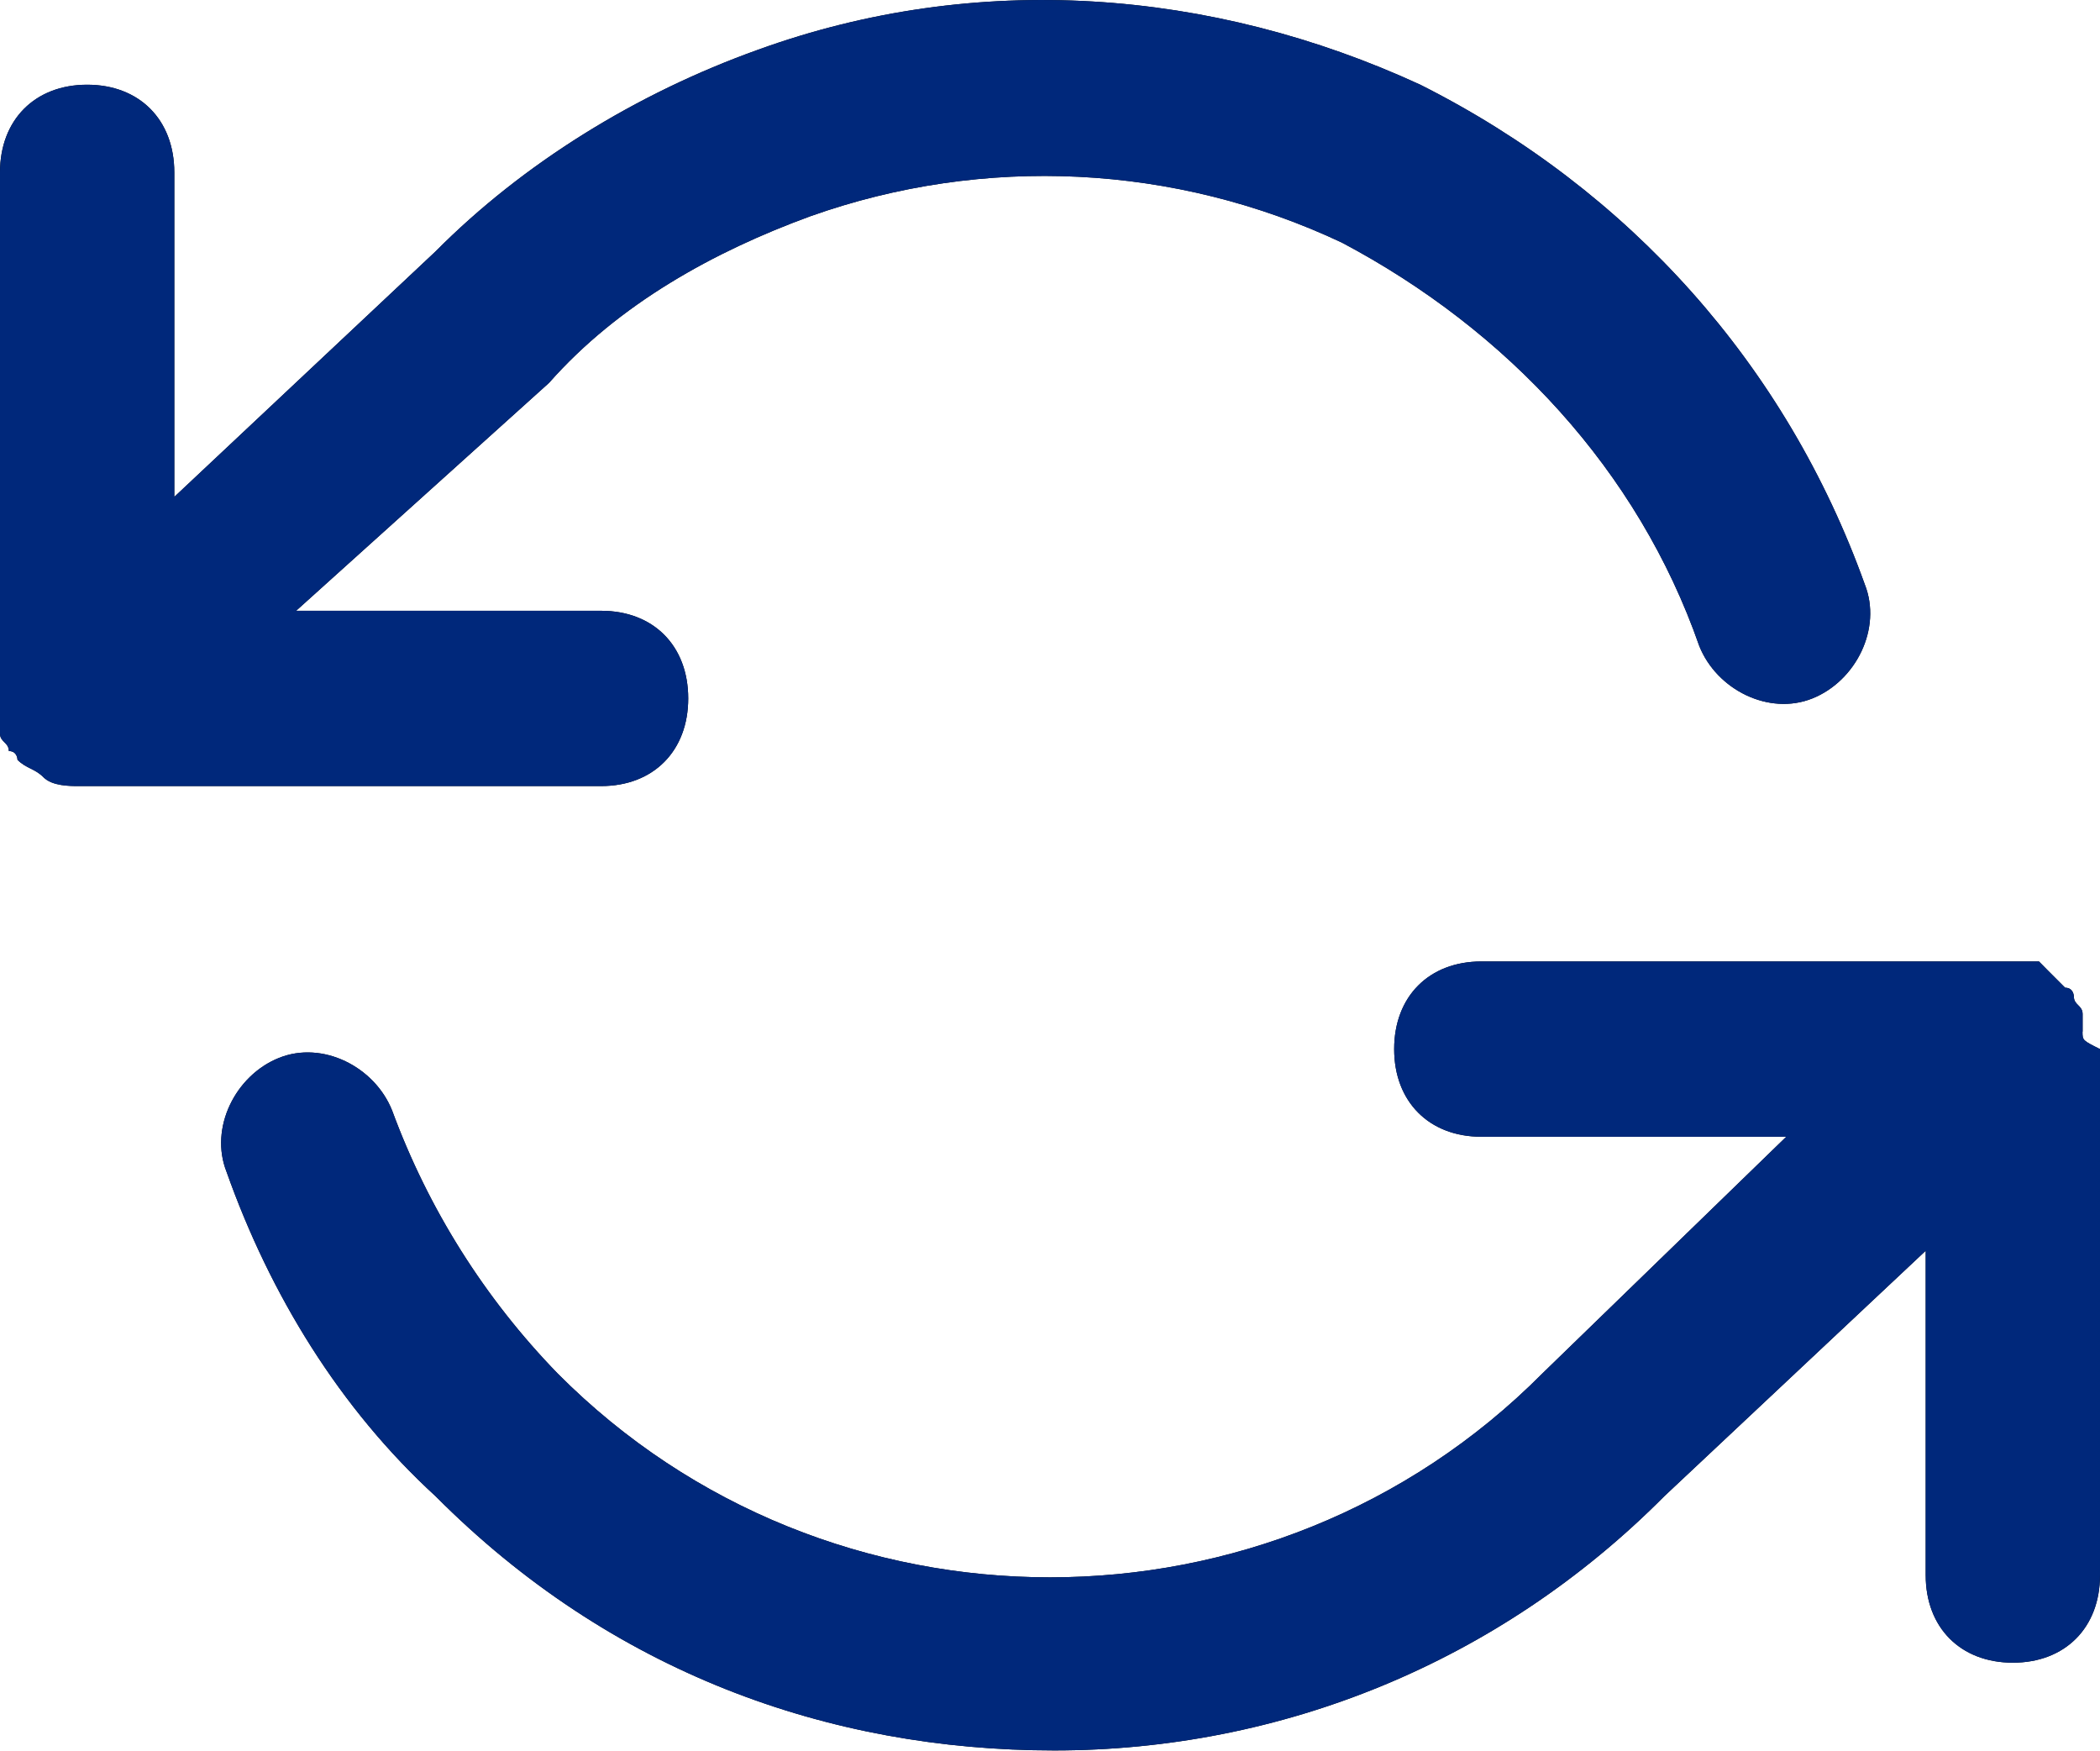
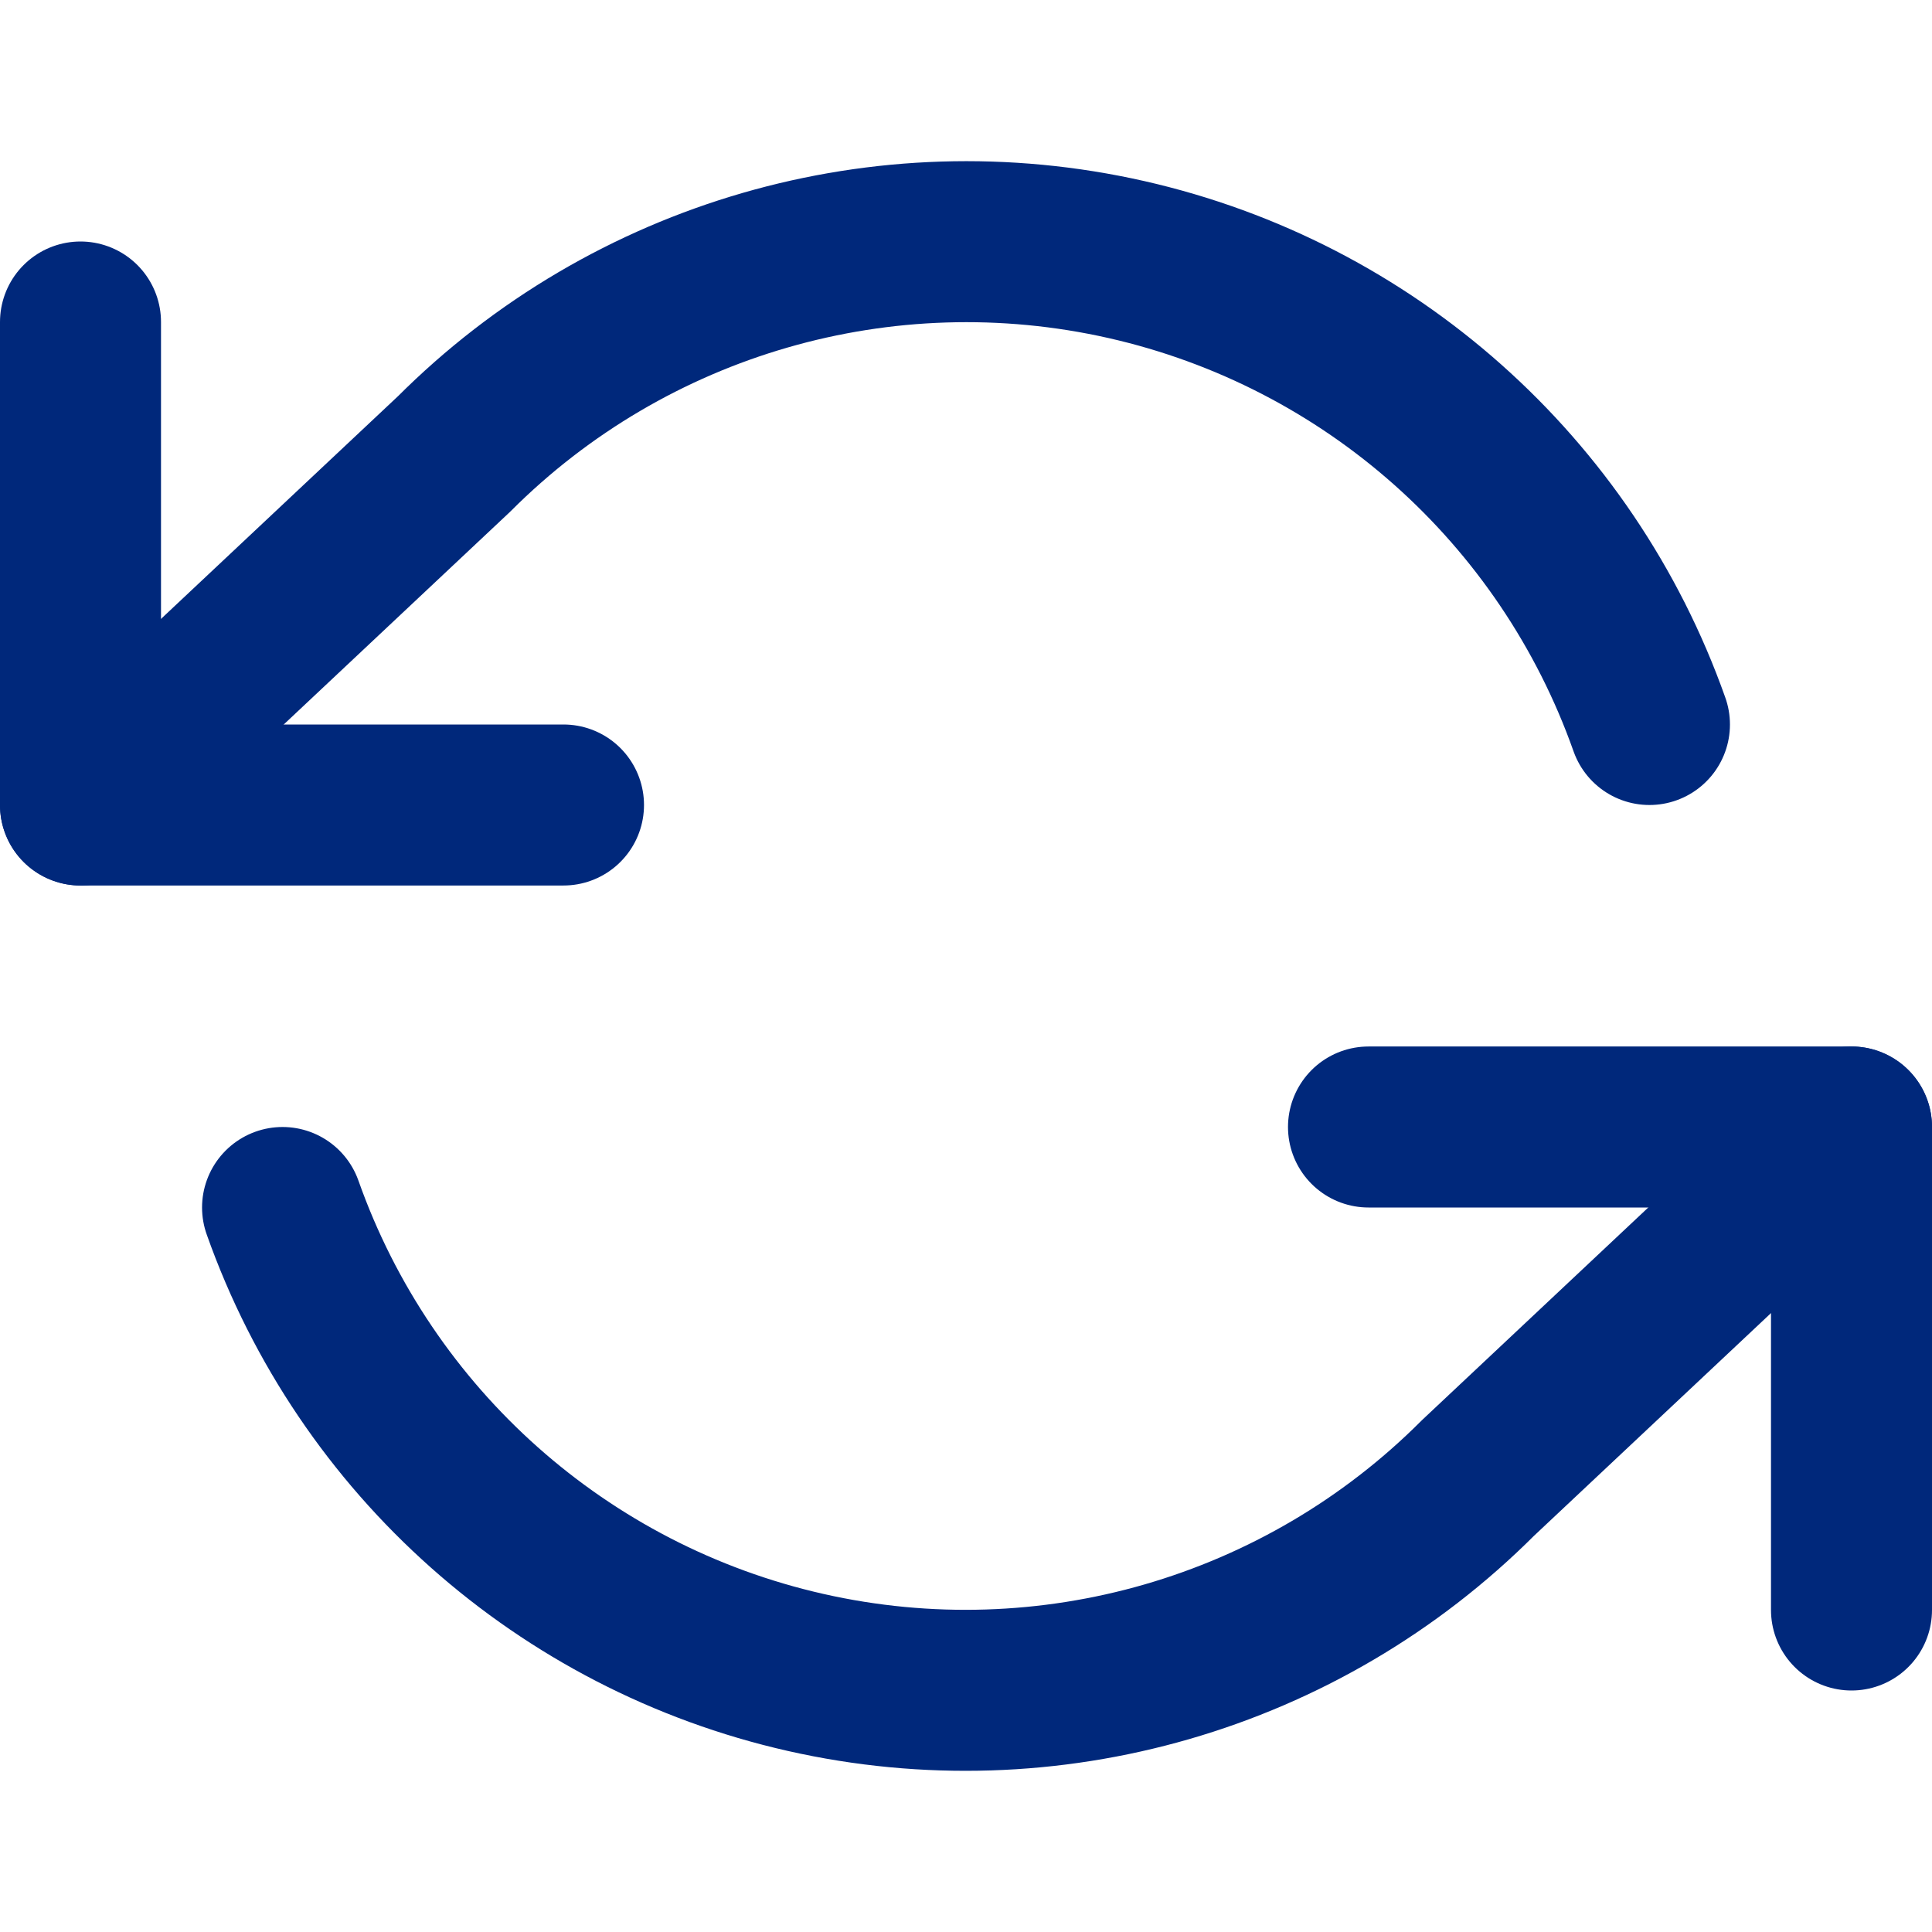
- <svg xmlns="http://www.w3.org/2000/svg" xmlns:xlink="http://www.w3.org/1999/xlink" width="18" height="15">
-   <defs>
-     <clipPath id="b">
-       <use xlink:href="#a" />
-     </clipPath>
-     <path d="M.373 8.161C.3 8.086.224 8.086.15 8.011c0 0 0-.075-.074-.075C.075 7.86 0 7.86 0 7.786V2.978c0-.451.299-.752.747-.752s.747.3.747.752v2.78l2.24-2.104c.747-.752 1.718-1.353 2.764-1.728 1.867-.676 3.884-.526 5.676.3 1.793.902 3.137 2.404 3.81 4.282.149.376-.075.827-.449.977-.373.15-.821-.075-.97-.45-.524-1.503-1.644-2.705-3.063-3.456a5.986 5.986 0 0 0-4.556-.226c-.822.3-1.643.751-2.24 1.428L2.538 6.734h2.615c.448 0 .746.3.746.751 0 .45-.298.751-.746.751H.672c-.074 0-.224 0-.299-.075Zm17.478 2.179v-.15c0-.076-.075-.076-.075-.15 0 0 0-.076-.075-.076l-.15-.15-.074-.075H12.698c-.449 0-.748.3-.748.751 0 .45.299.751.747.751h2.614L13.22 13.27c-2.315 2.329-6.125 2.329-8.44 0a6.41 6.41 0 0 1-1.419-2.254c-.15-.376-.598-.601-.971-.45-.373.15-.597.6-.448.976.373 1.052.97 2.028 1.792 2.78C5.228 15.823 7.095 16.5 9.037 16.5c1.942 0 3.81-.751 5.229-2.179l2.24-2.103v2.78c0 .45.299.75.747.75s.747-.3.747-.75V10.49c-.15-.075-.15-.075-.15-.15Z" id="a" />
-   </defs>
-   <path d="M.373 6.661C.3 6.586.224 6.586.15 6.511c0 0 0-.075-.074-.075C.075 6.36 0 6.36 0 6.286V1.478C0 1.027.299.726.747.726s.747.3.747.752v2.78l2.24-2.104C4.481 1.402 5.452.8 6.498.426c1.867-.676 3.884-.526 5.676.3 1.793.902 3.137 2.404 3.81 4.282.149.376-.075.827-.449.977-.373.15-.821-.075-.97-.45-.524-1.503-1.644-2.705-3.063-3.456a5.986 5.986 0 0 0-4.556-.226c-.822.3-1.643.751-2.24 1.428L2.538 5.234h2.615c.448 0 .746.3.746.751 0 .45-.298.751-.746.751H.672c-.074 0-.224 0-.299-.075ZM17.851 8.84v-.15c0-.076-.075-.076-.075-.15 0 0 0-.076-.075-.076l-.15-.15-.074-.075H12.698c-.449 0-.748.3-.748.751 0 .45.299.751.747.751h2.614L13.22 11.77c-2.315 2.329-6.125 2.329-8.44 0a6.41 6.41 0 0 1-1.419-2.254c-.15-.376-.598-.601-.971-.45-.373.15-.597.6-.448.976.373 1.052.97 2.028 1.792 2.78C5.228 14.323 7.095 15 9.037 15c1.942 0 3.81-.751 5.229-2.179l2.24-2.103v2.78c0 .45.299.75.747.75s.747-.3.747-.75V8.99c-.15-.075-.15-.075-.15-.15Z" />
-   <g clip-path="url(#b)" transform="translate(0 -1.5)">
-     <path d="M0 0h18v18H0V0Z" fill="#00287B" fill-rule="evenodd" />
-   </g>
+ <svg xmlns="http://www.w3.org/2000/svg" width="24" height="24" viewBox="0 0 24 24" fill="none" stroke="#00287b" stroke-width="2" stroke-linecap="round" stroke-linejoin="round" class="feather feather-refresh-ccw">
+   <polyline points="1 4 1 10 7 10" />
+   <polyline points="23 20 23 14 17 14" />
+   <path d="M20.49 9A9 9 0 0 0 5.64 5.64L1 10m22 4l-4.64 4.36A9 9 0 0 1 3.51 15" />
</svg>
